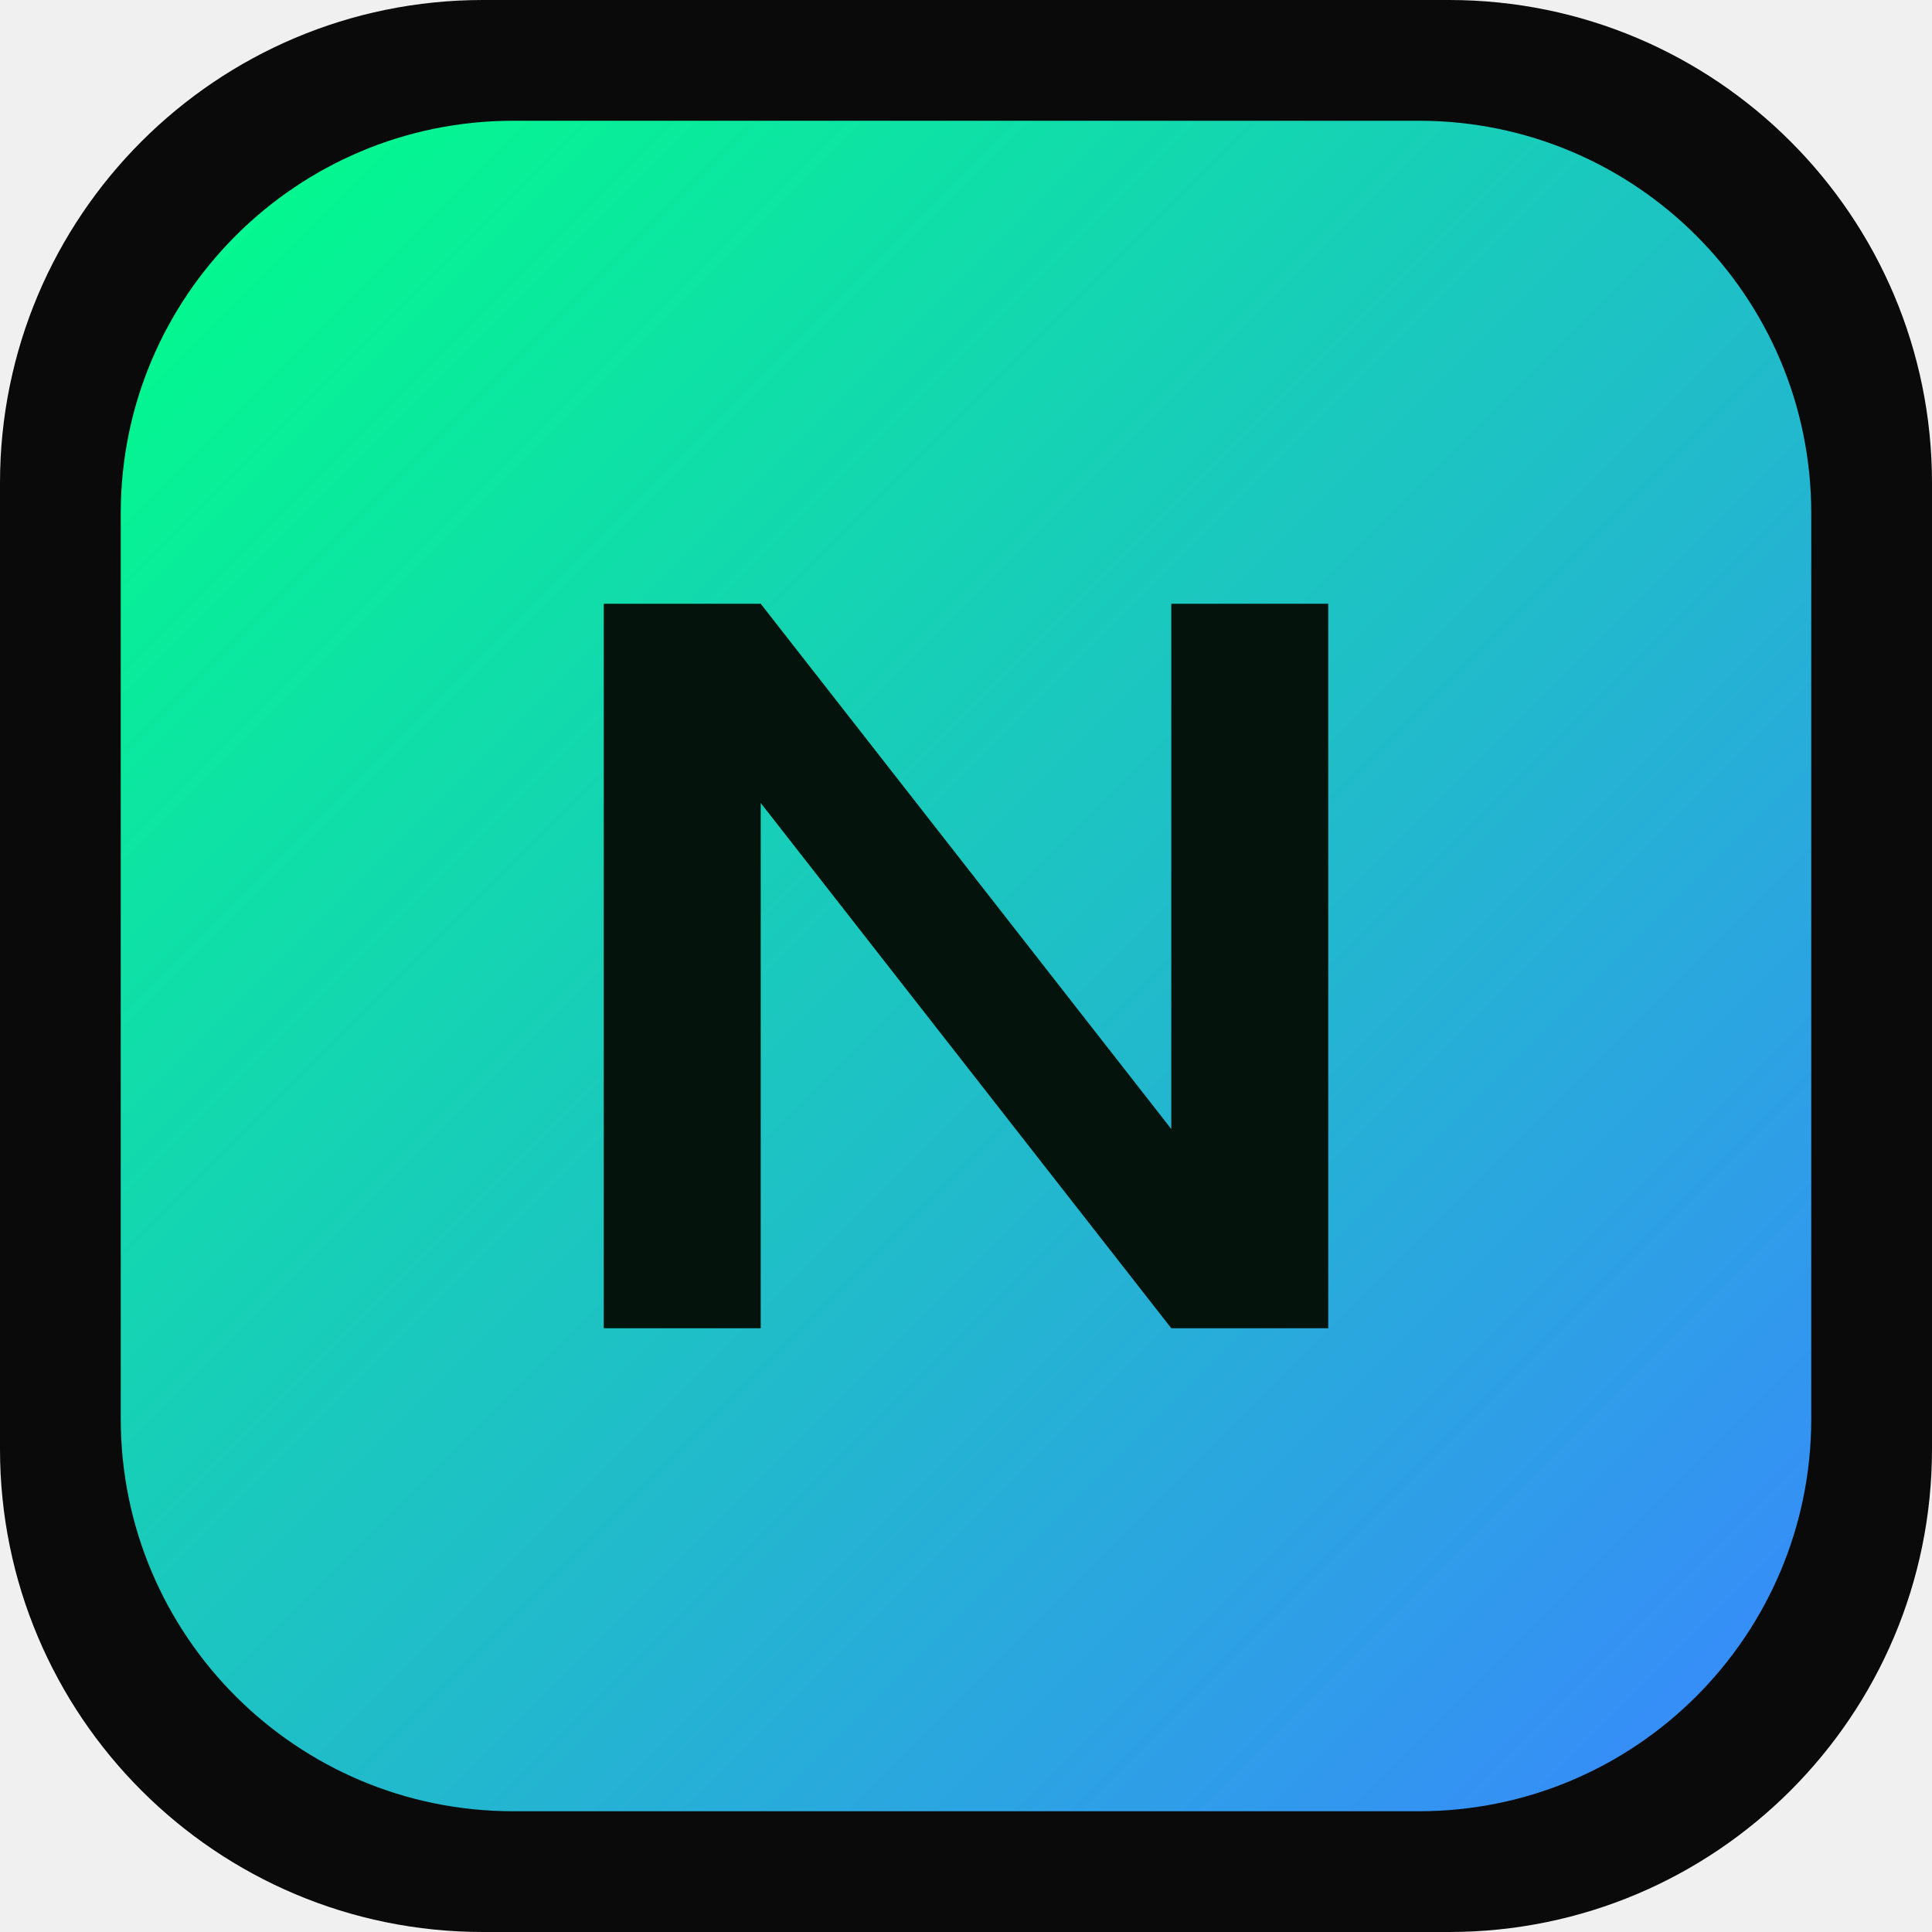
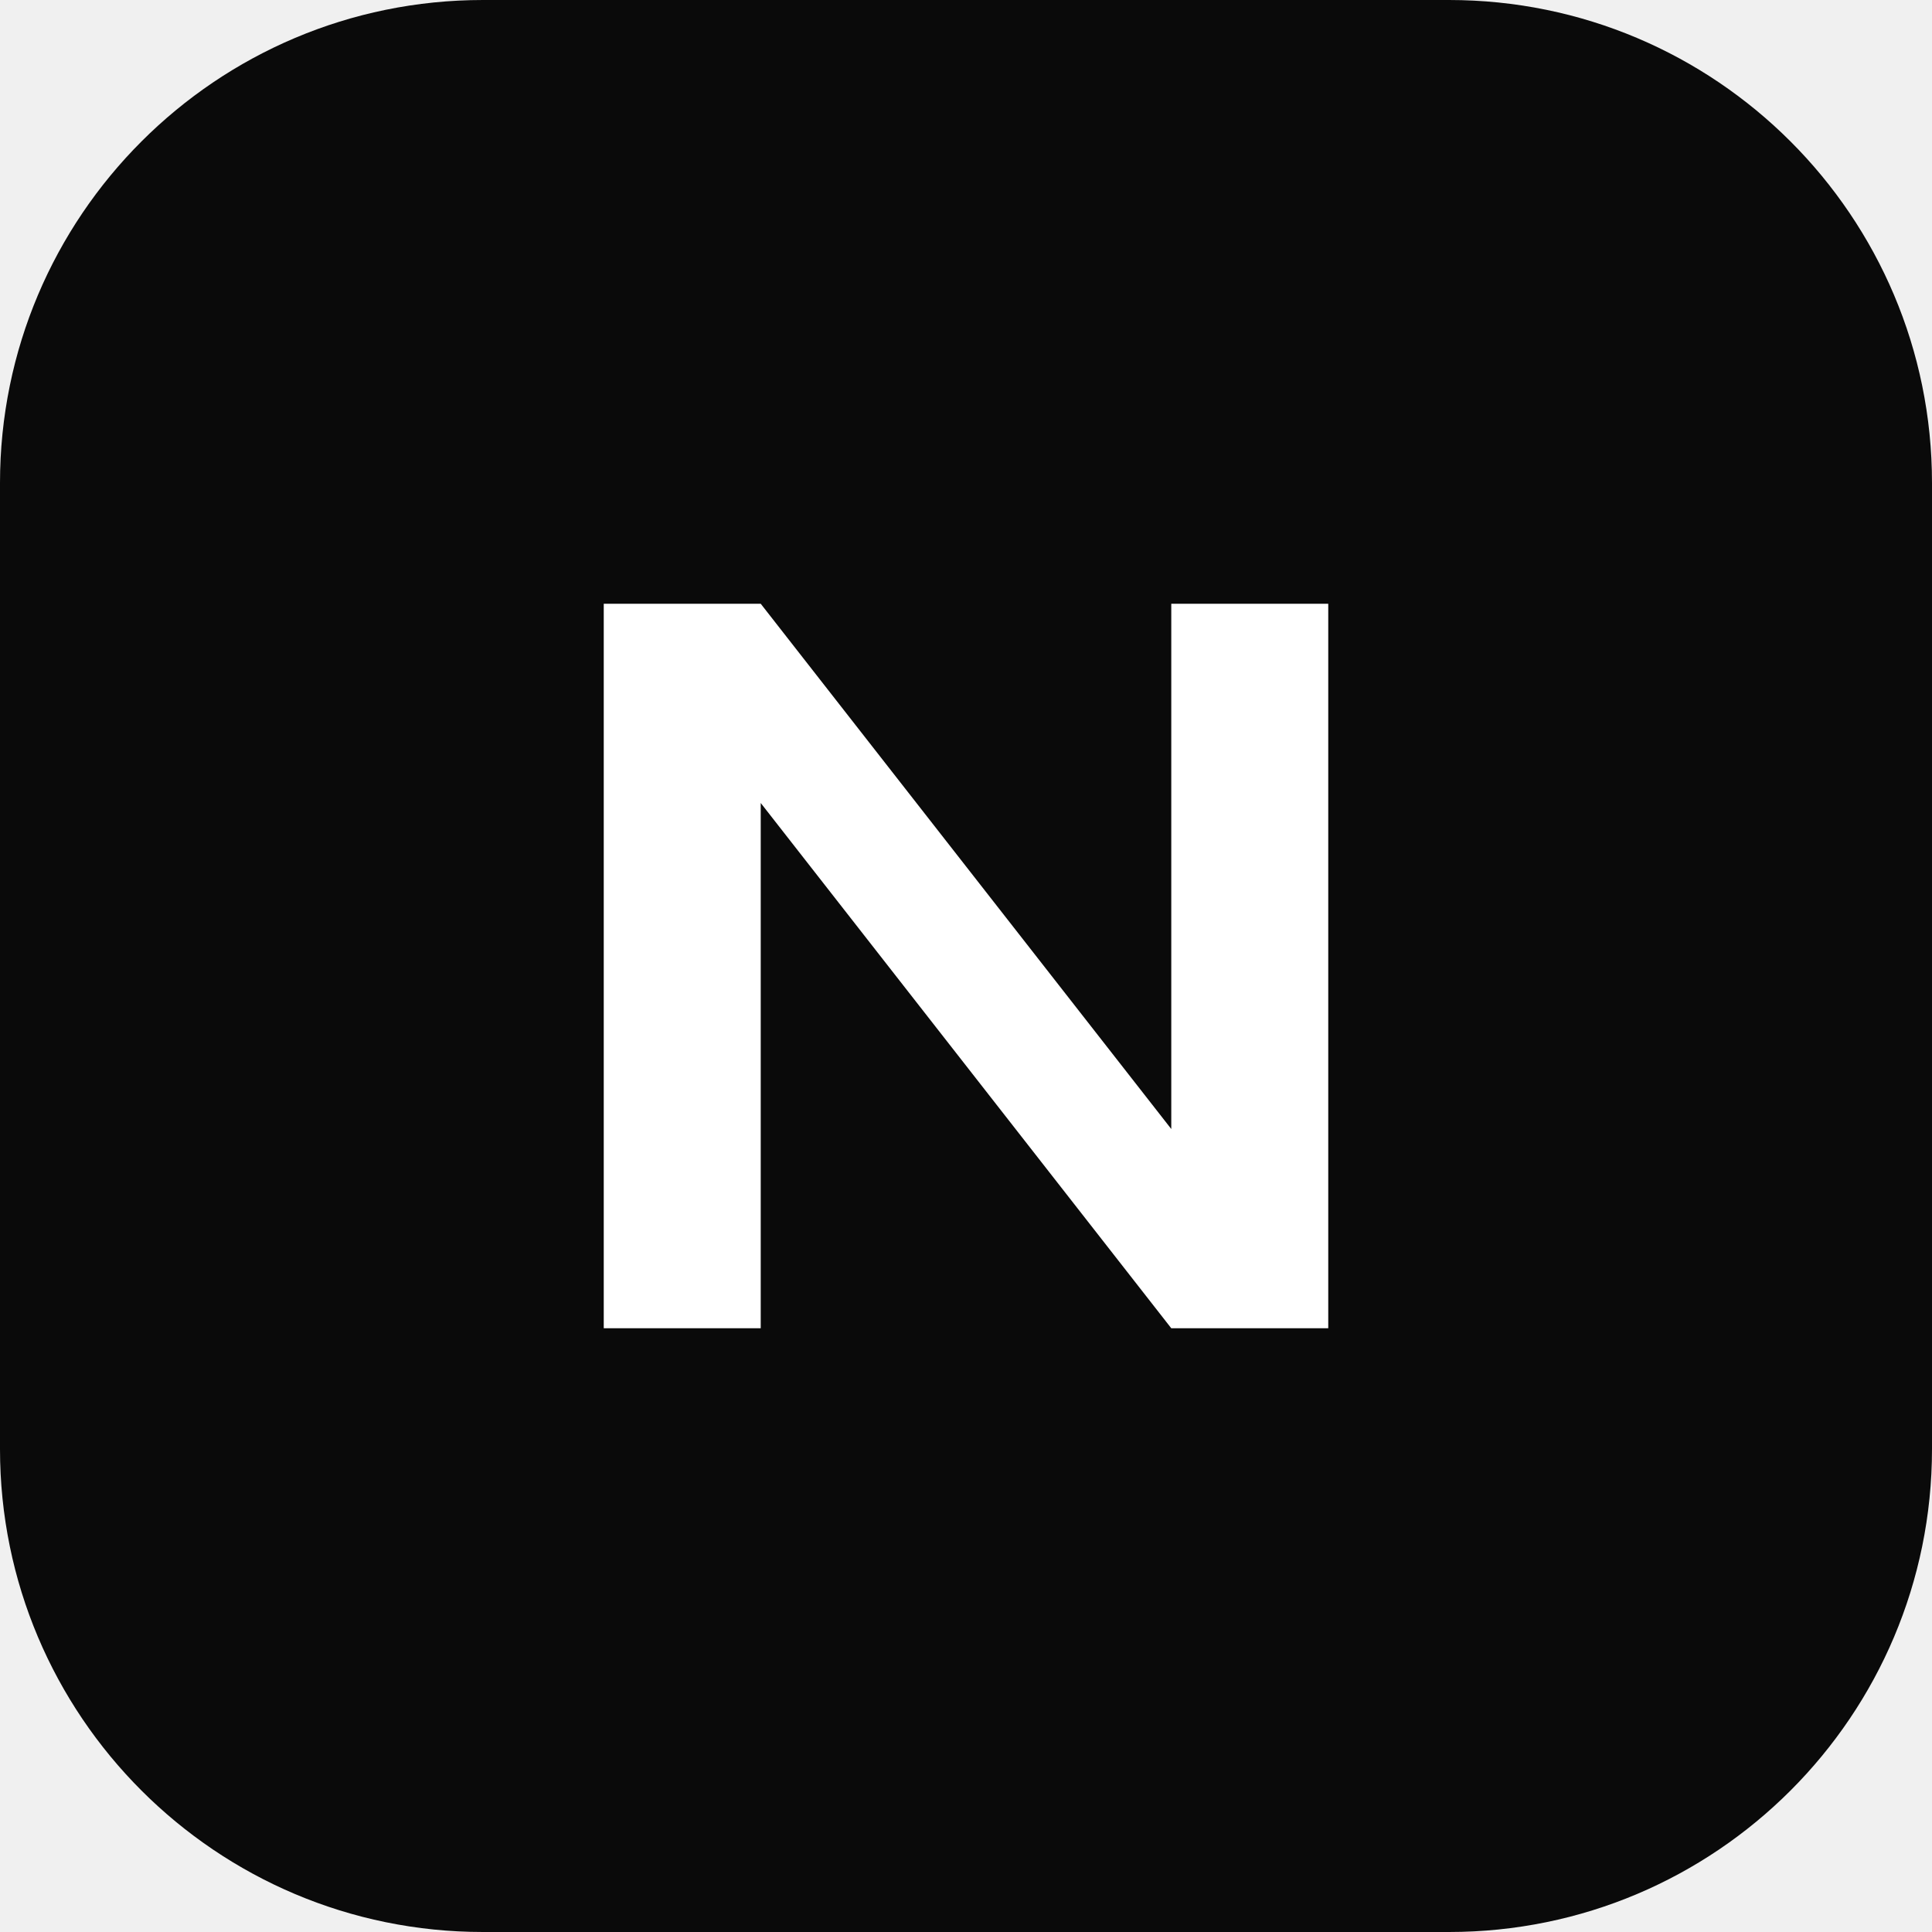
<svg xmlns="http://www.w3.org/2000/svg" viewBox="0 0 64 64">
-   <defs>
-     <linearGradient id="g" x1="0" y1="0" x2="1" y2="1">
-       <stop offset="0%" stop-color="#00ff88" />
-       <stop offset="100%" stop-color="#3a86ff" />
-     </linearGradient>
-   </defs>
  <rect width="64" height="64" rx="16" fill="#0a0a0a" />
-   <rect x="4" y="4" width="56" height="56" rx="13" fill="url(#g)" />
-   <path d="M20 44V20h5.2l13.6 17.4V20H44v24h-5.2L25.2 26.6V44Z" fill="#04140c" />
+   <path d="M20 44V20h5.2l13.6 17.4V20H44v24h-5.2L25.2 26.6V44Z" fill="#ffffff" />
</svg>
